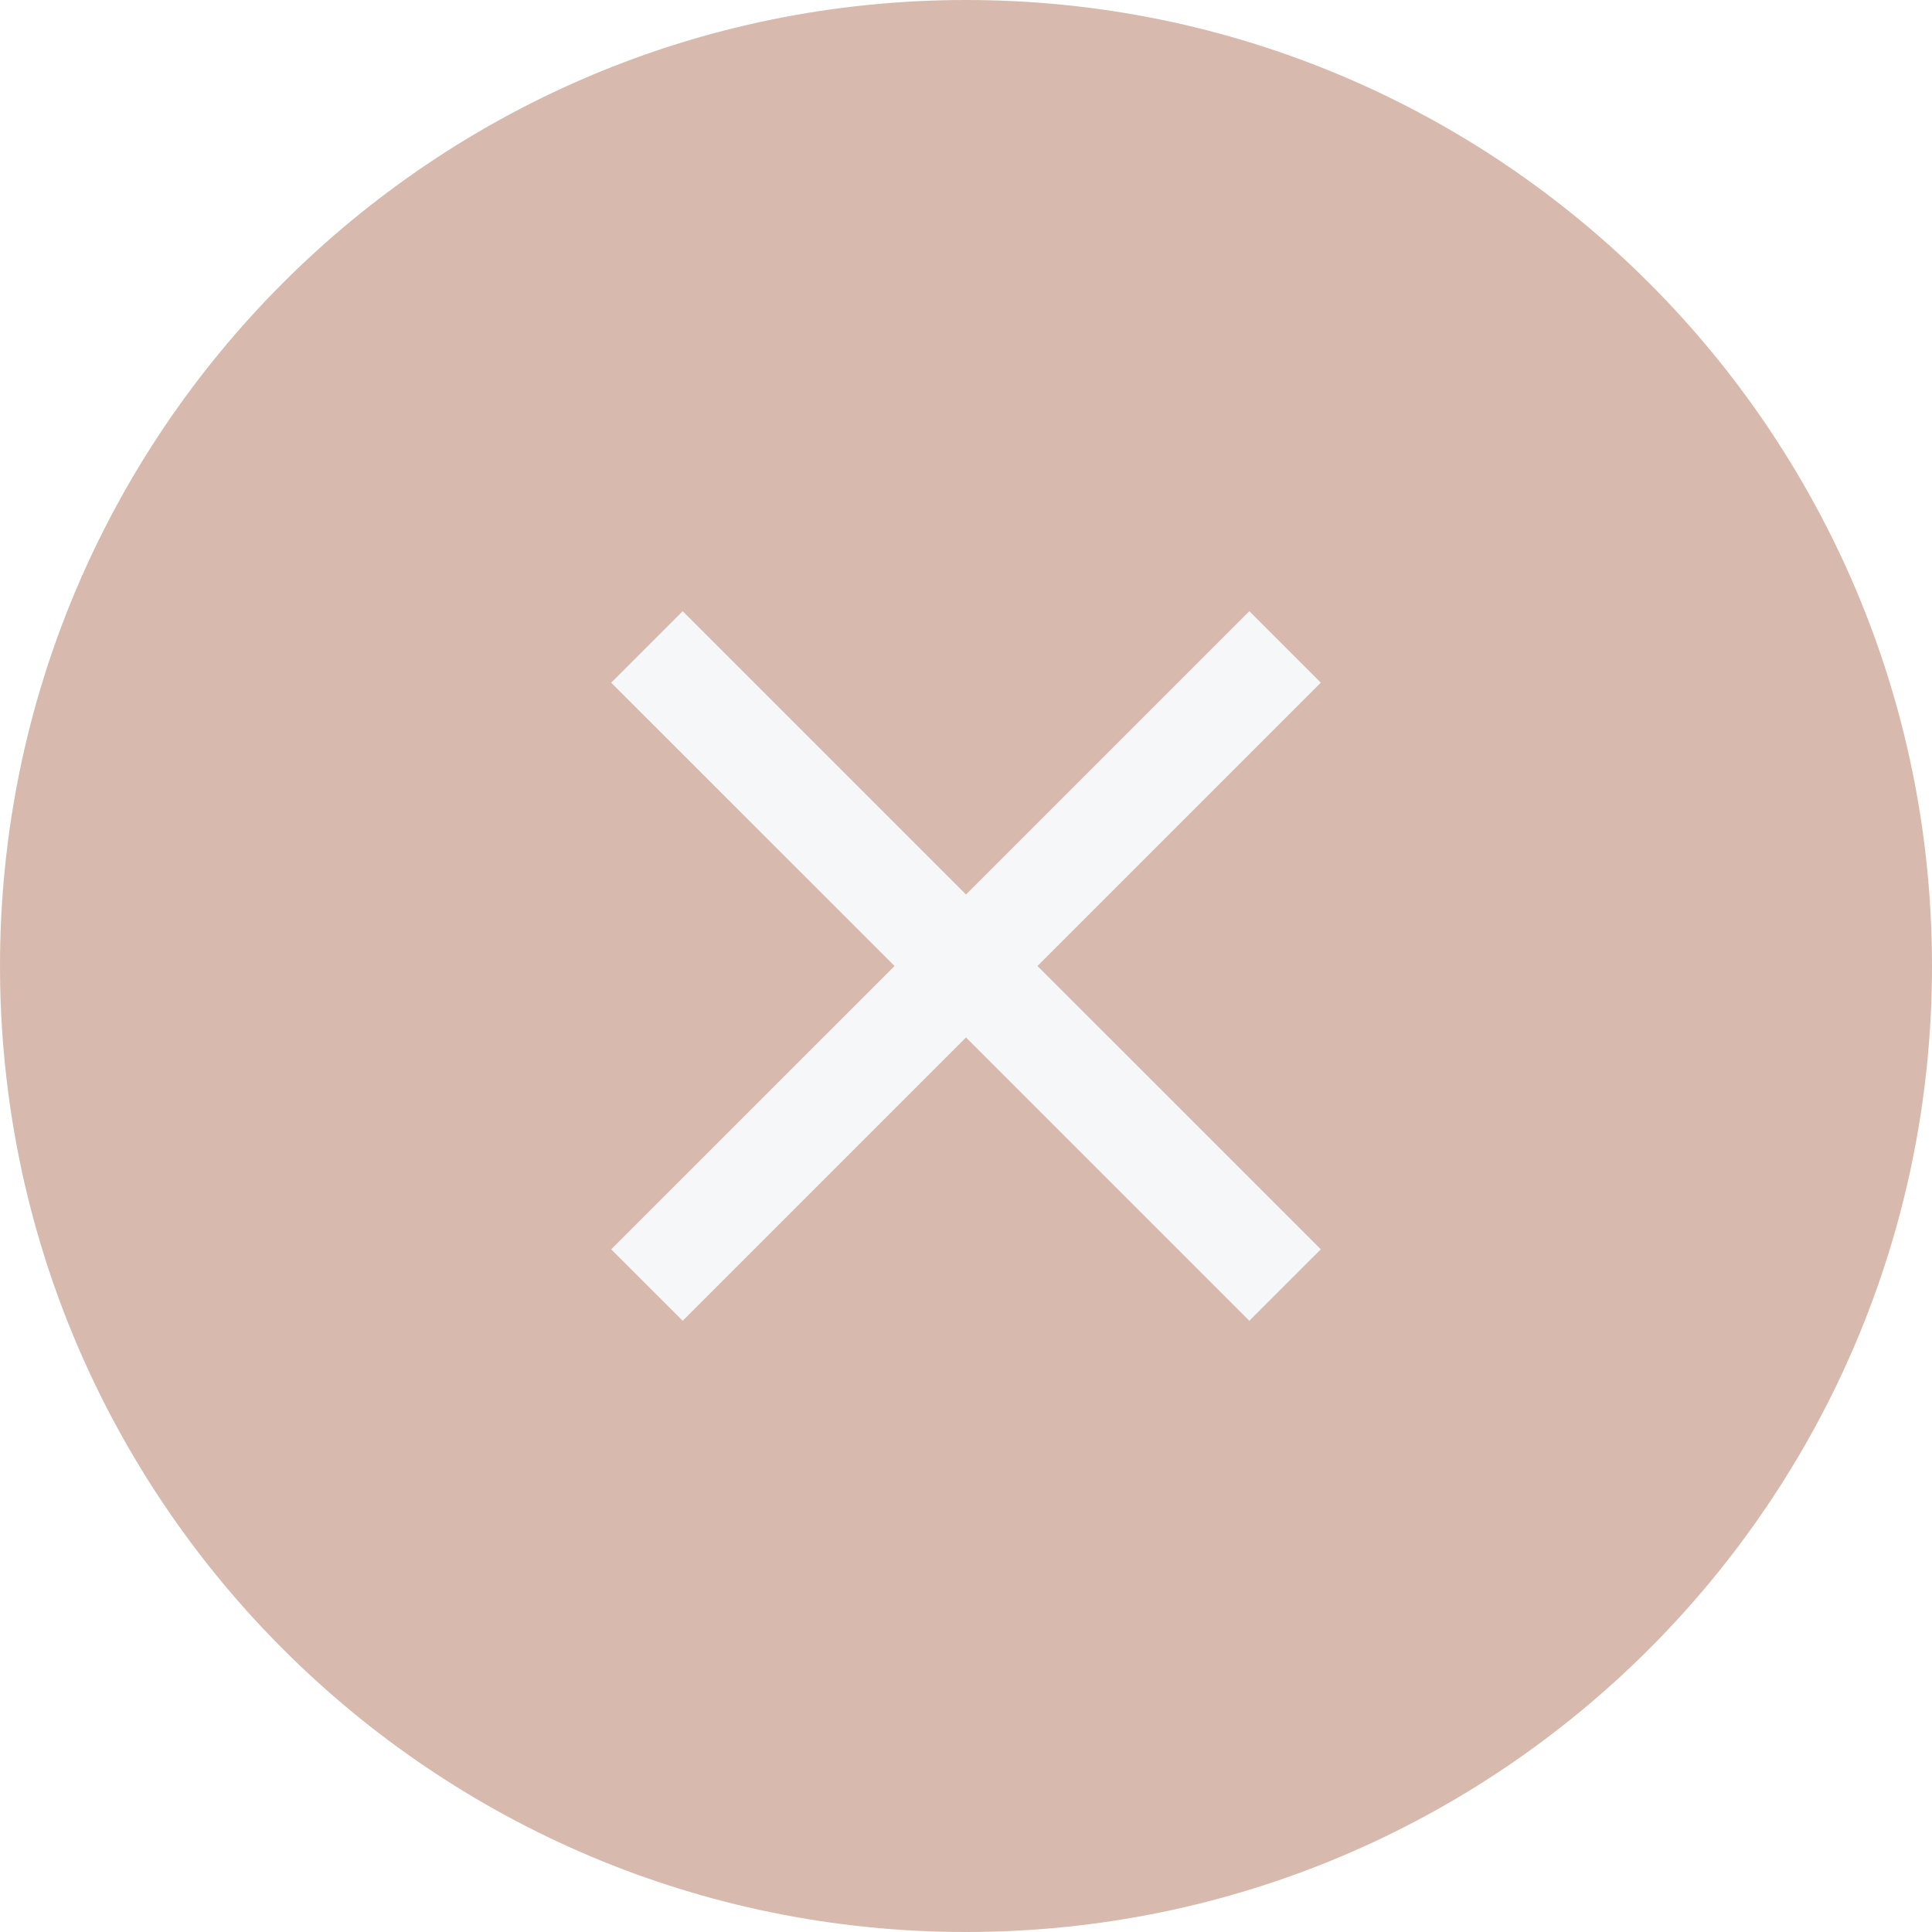
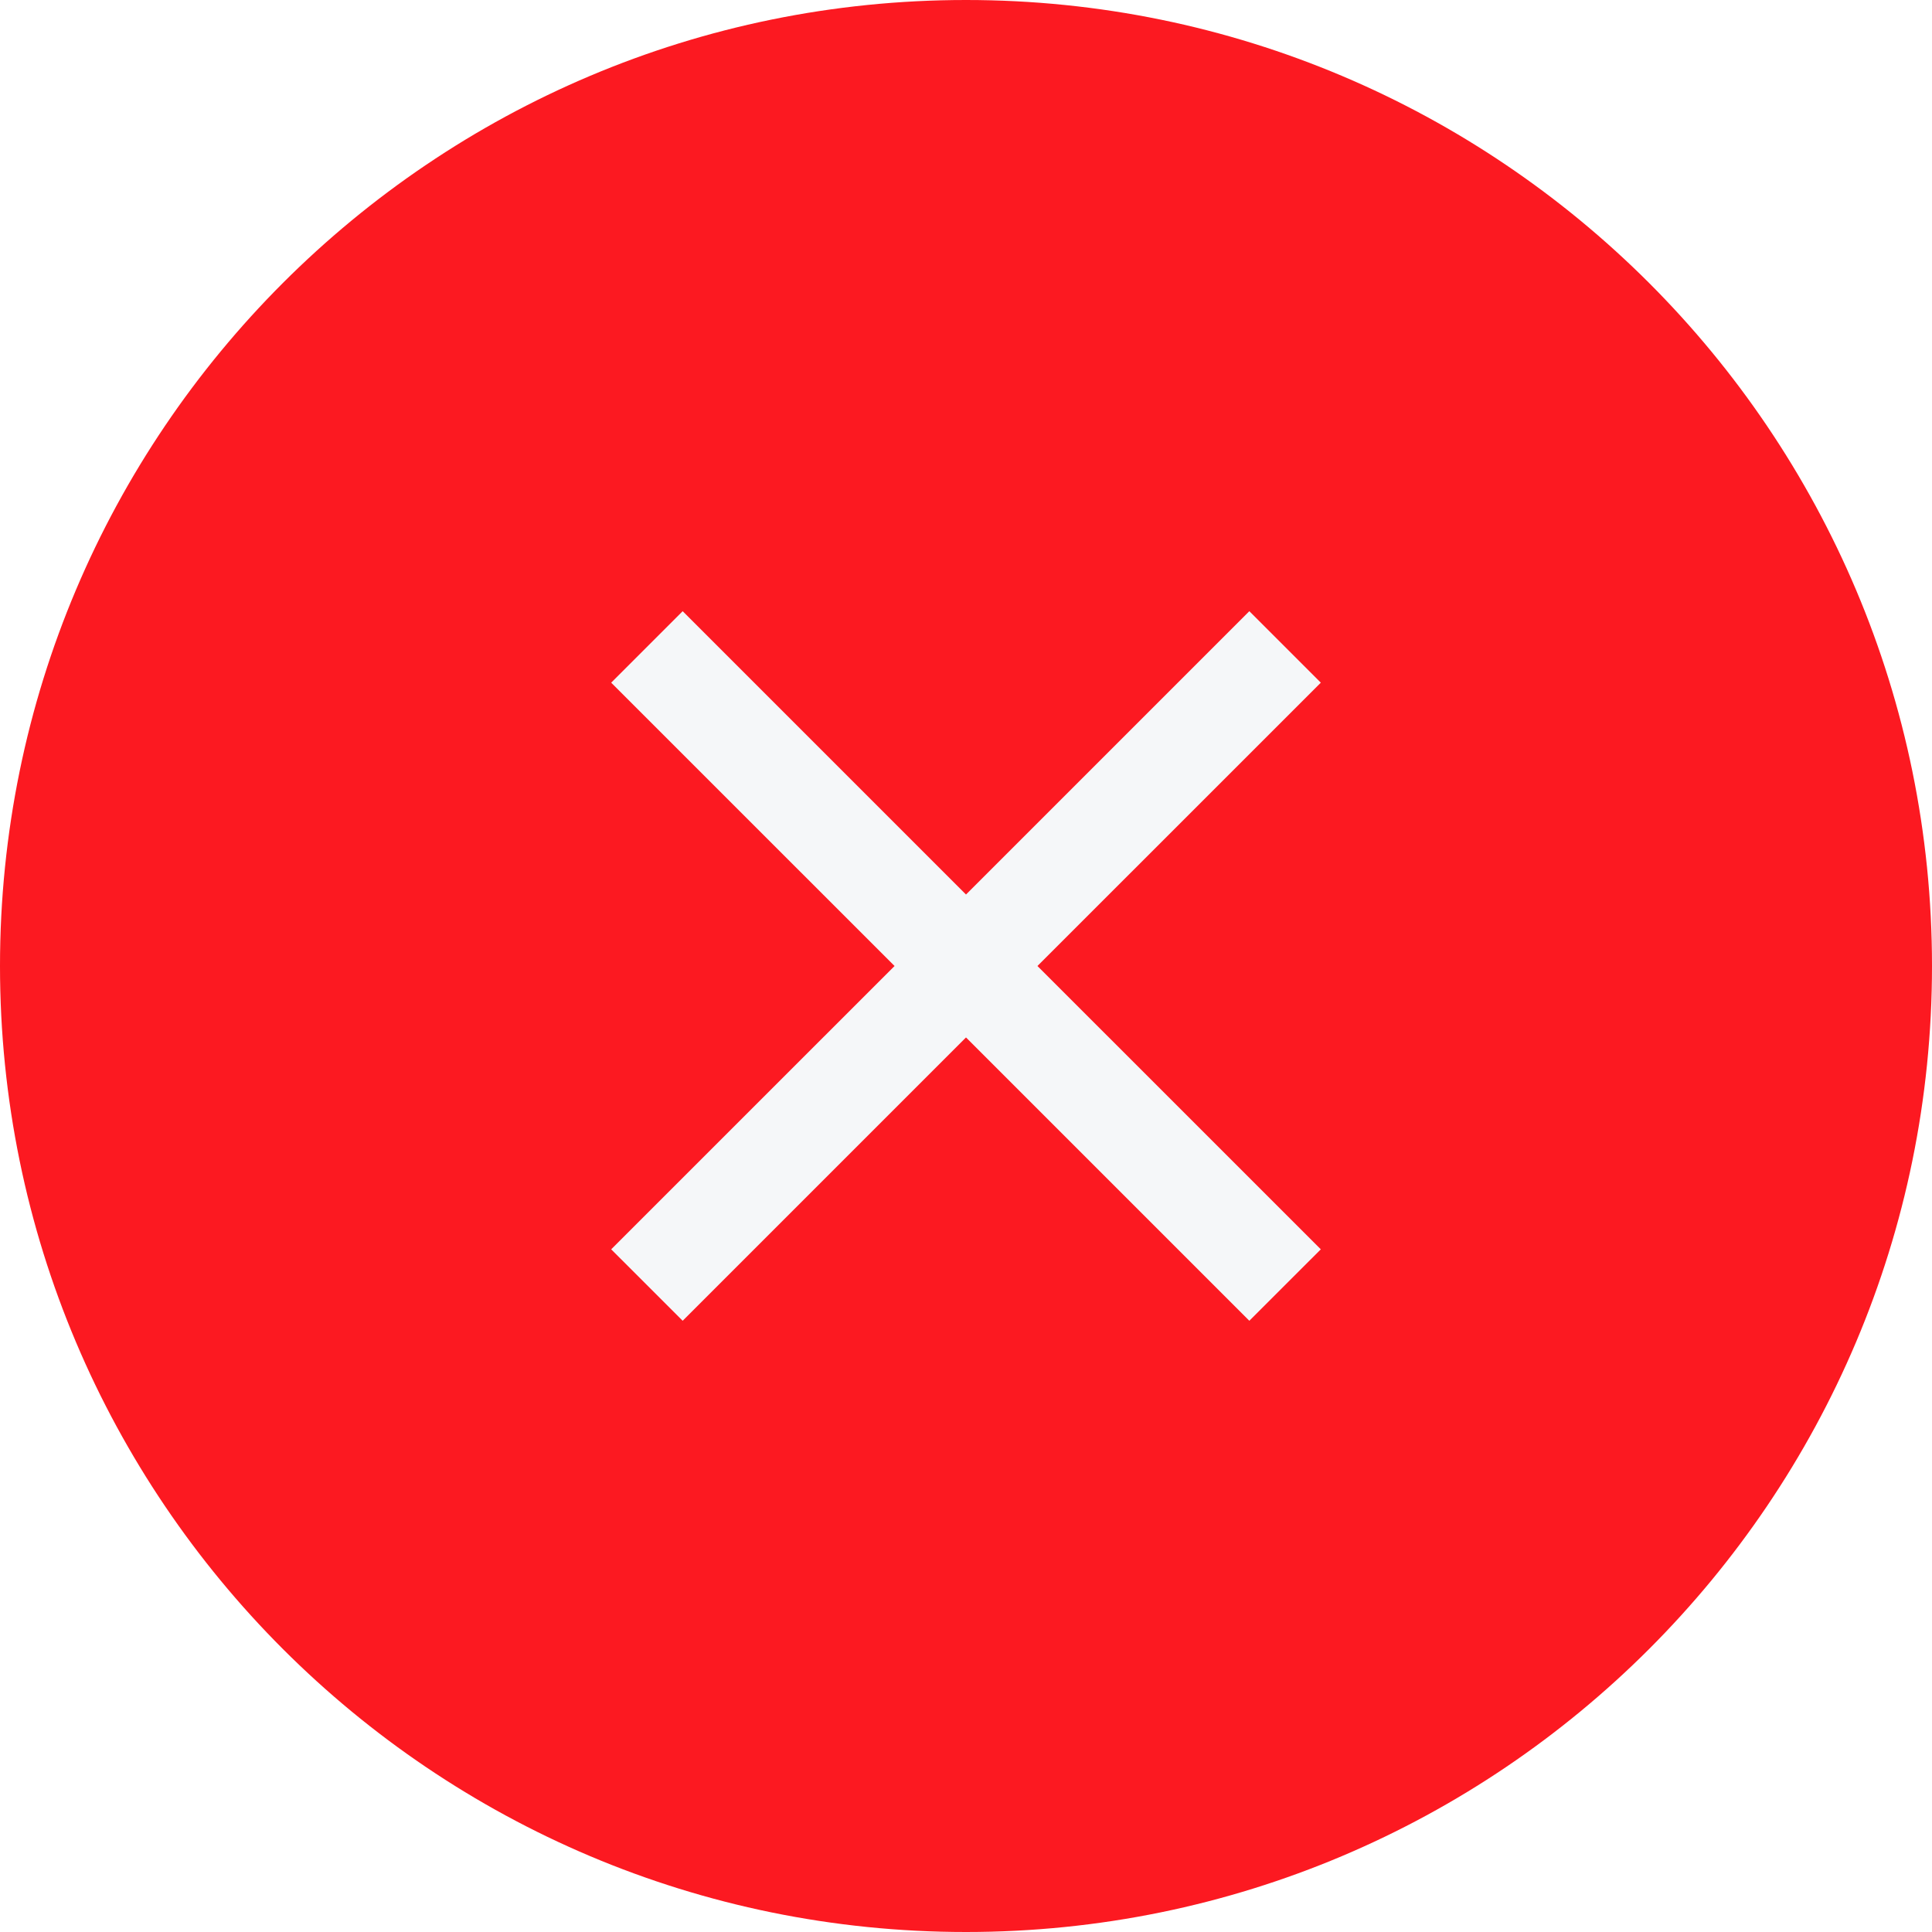
<svg xmlns="http://www.w3.org/2000/svg" width="54" height="54" viewBox="0 0 54 54" fill="none">
-   <circle cx="27" cy="27" r="27" fill="#D7BAAD" />
+   <circle cx="27" cy="27" r="27" fill="#FC1921" />
  <path d="M36.917 19.081L34.919 17.083L27 25.002L19.081 17.083L17.083 19.081L25.003 27L17.083 34.919L19.081 36.916L27 28.997L34.919 36.916L36.917 34.919L28.997 27L36.917 19.081Z" fill="#F5F7F9" />
</svg>
